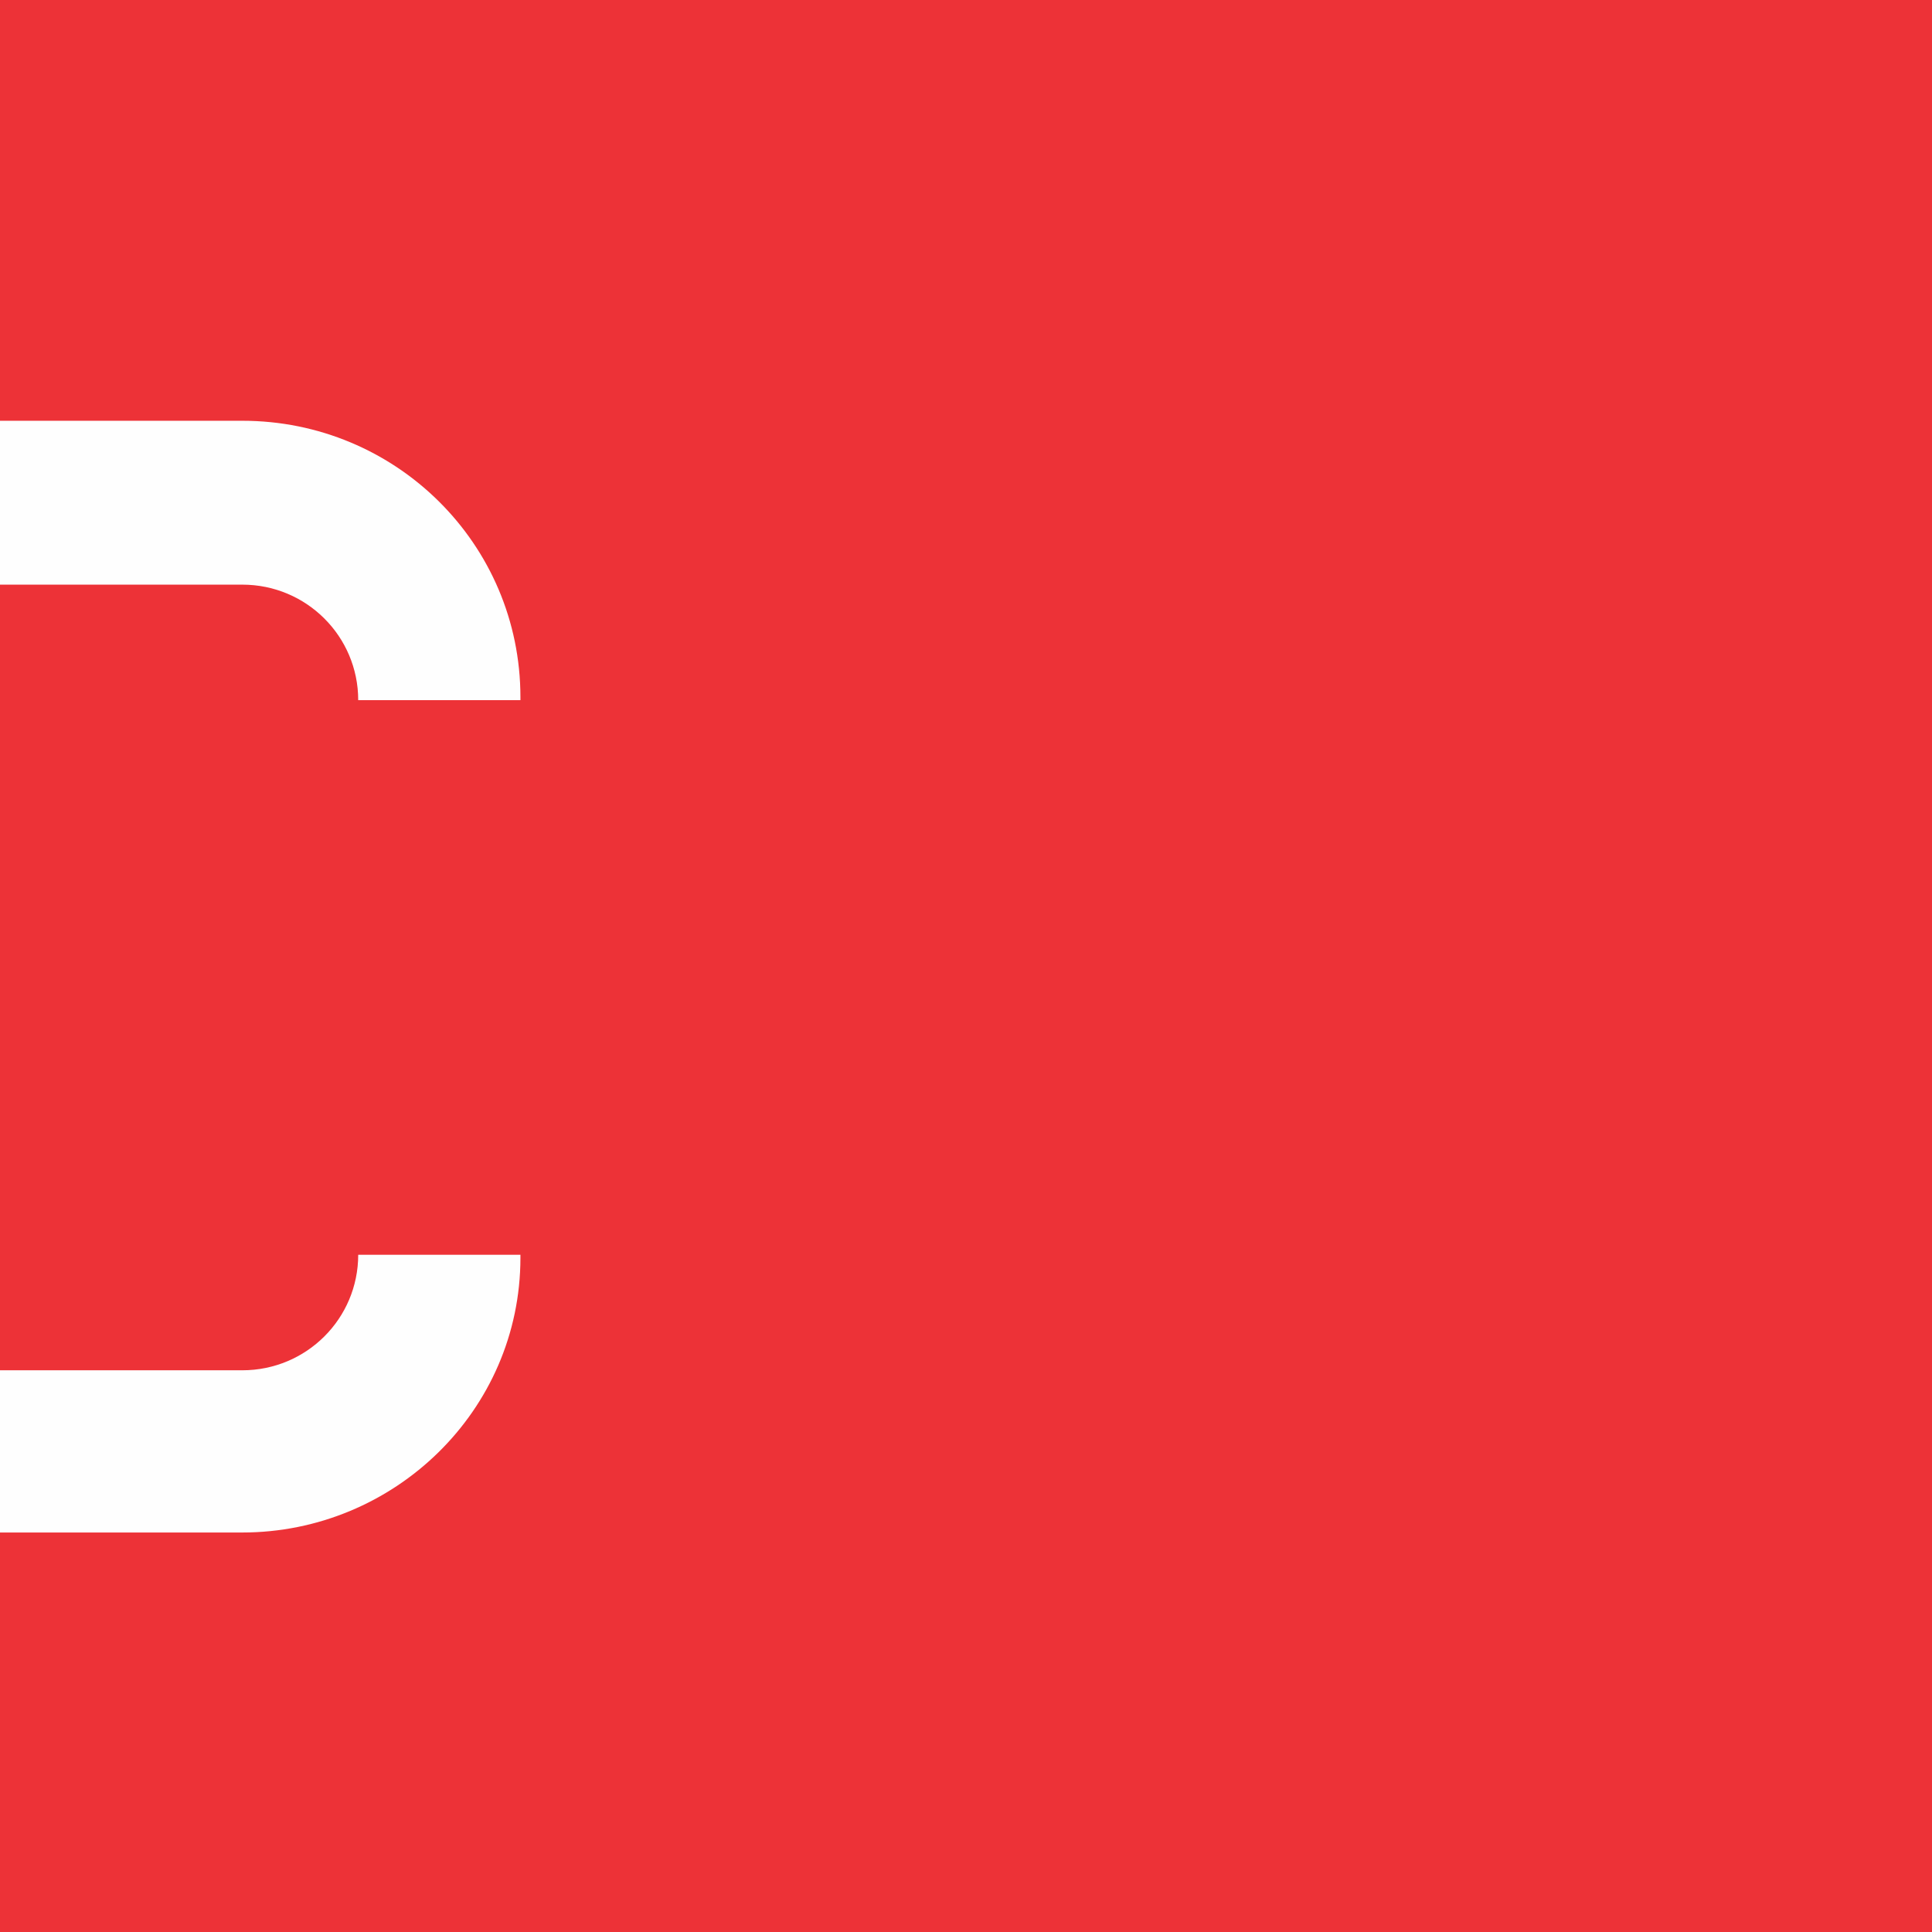
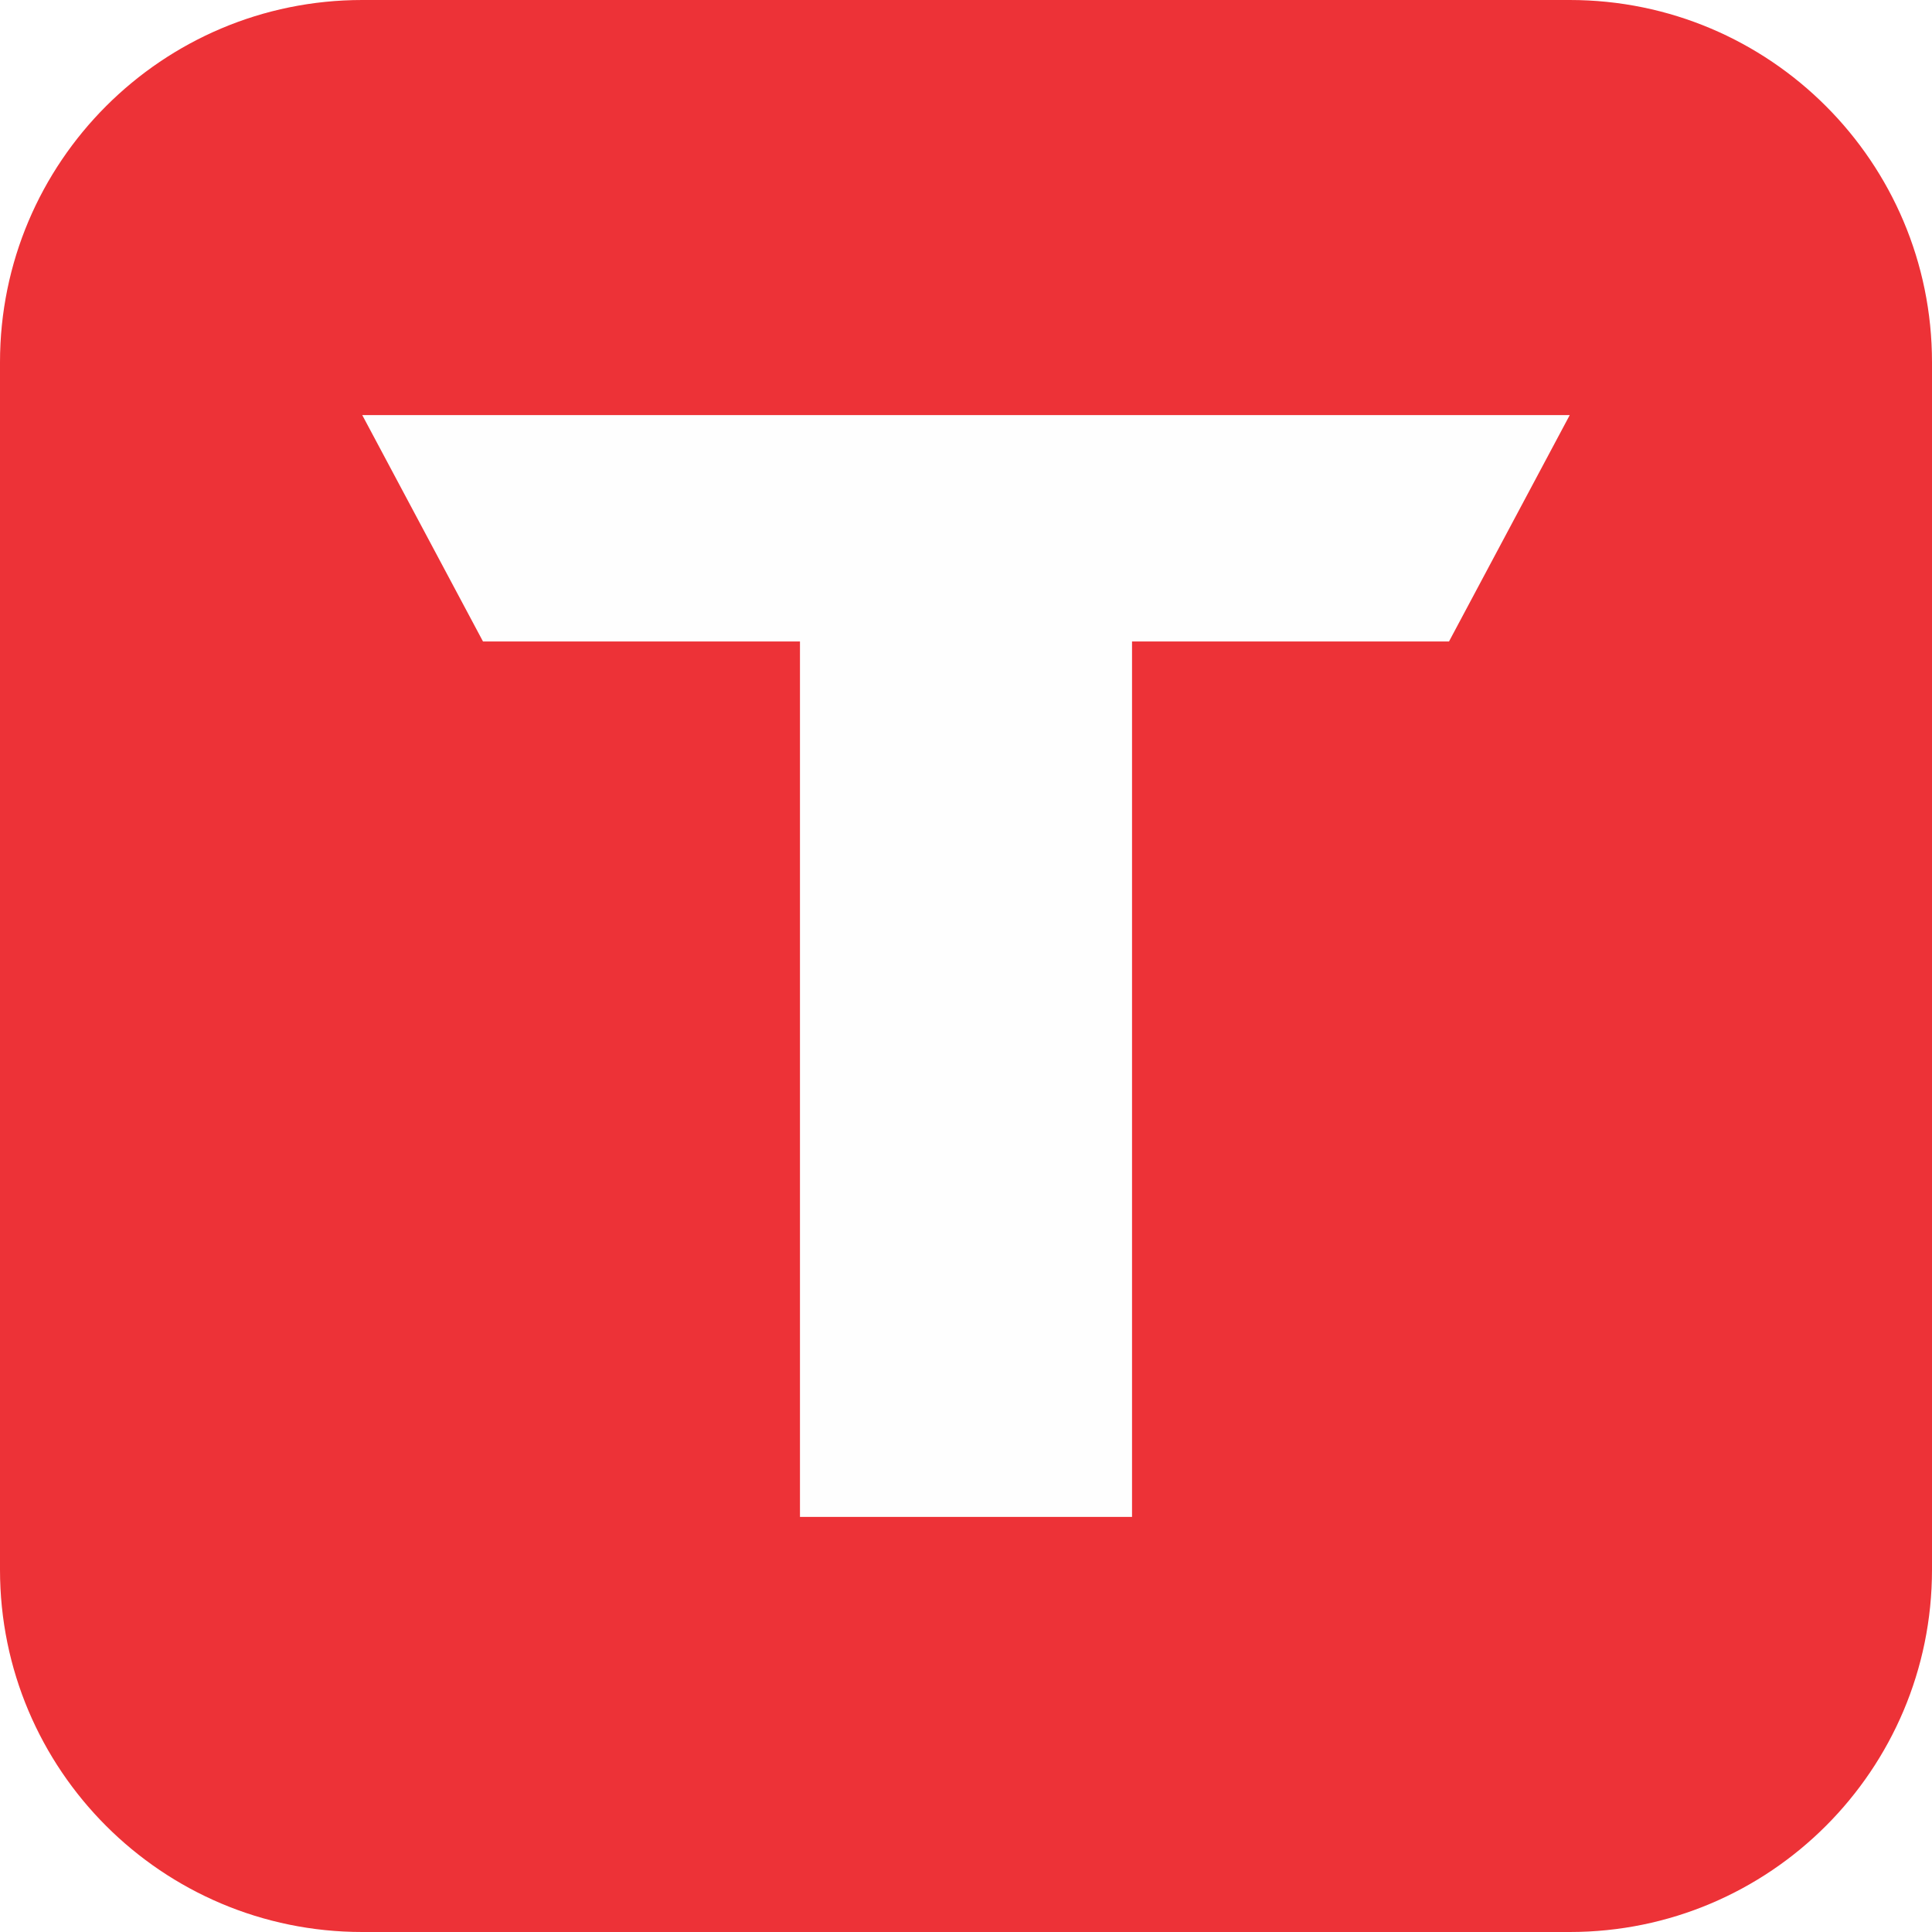
- <svg xmlns="http://www.w3.org/2000/svg" width="512" height="512" viewBox="0 0 4633 4633" role="img" aria-label="Toxic Tuning favicon">
-   <rect x="0" y="0" width="4633" height="4633" fill="#ED3237" />
-   <path fill="#FEFEFE" fill-rule="nonzero" transform="translate(-12500 0)" d="M13748 1679l0 -7c0,-368 -299,-663 -667,-663l-1325 0c-375,0 -674,299 -674,670l393 0c0,-153 120,-277 281,-277l1325 0c154,0 278,124 278,277l389 0zm-667 1996c364,0 667,-292 667,-659l0 -7 -389 0c0,153 -124,277 -278,277l-1329 0c-153,0 -277,-127 -277,-282l0 -841 -393 0 0 841c0,372 299,671 670,671l1329 0zm-2374 0l-393 0 0 -2666 393 0 0 2666zm-741 0l-1075 -1326 1086 -1340 -506 0 -831 1029 -640 -785c-120,-146 -308,-244 -514,-244l-2351 0c-371,0 -671,299 -671,670l0 1325c0,372 300,671 671,671l1351 0c364,-15 648,-314 648,-671l0 -1167 -393 0 0 1167c0,147 -119,271 -265,278l-1341 0c-154,0 -277,-123 -277,-278l0 -1325c0,-153 123,-277 277,-277l2370 0c71,4 131,34 176,83l704 864 -1075 1326 502 0 828 -1014 824 1014 502 0zm-6977 0l-394 0 0 -2273 -1138 0 0 -393 1532 0 0 2666zm1139 -2273l-746 0 0 -393 746 0 0 393z" />
+ <svg xmlns="http://www.w3.org/2000/svg" width="512" height="512" viewBox="0 0 512 512" role="img" aria-label="Toxic Tuning favicon">
+   <rect x="0" y="0" width="512" height="512" rx="96" fill="#ED3237" />
+   <path d="M96 110 L416 110 L384 170 L300 170 L300 402 L212 402 L212 170 L128 170 Z" fill="#FEFEFE" />
</svg>
